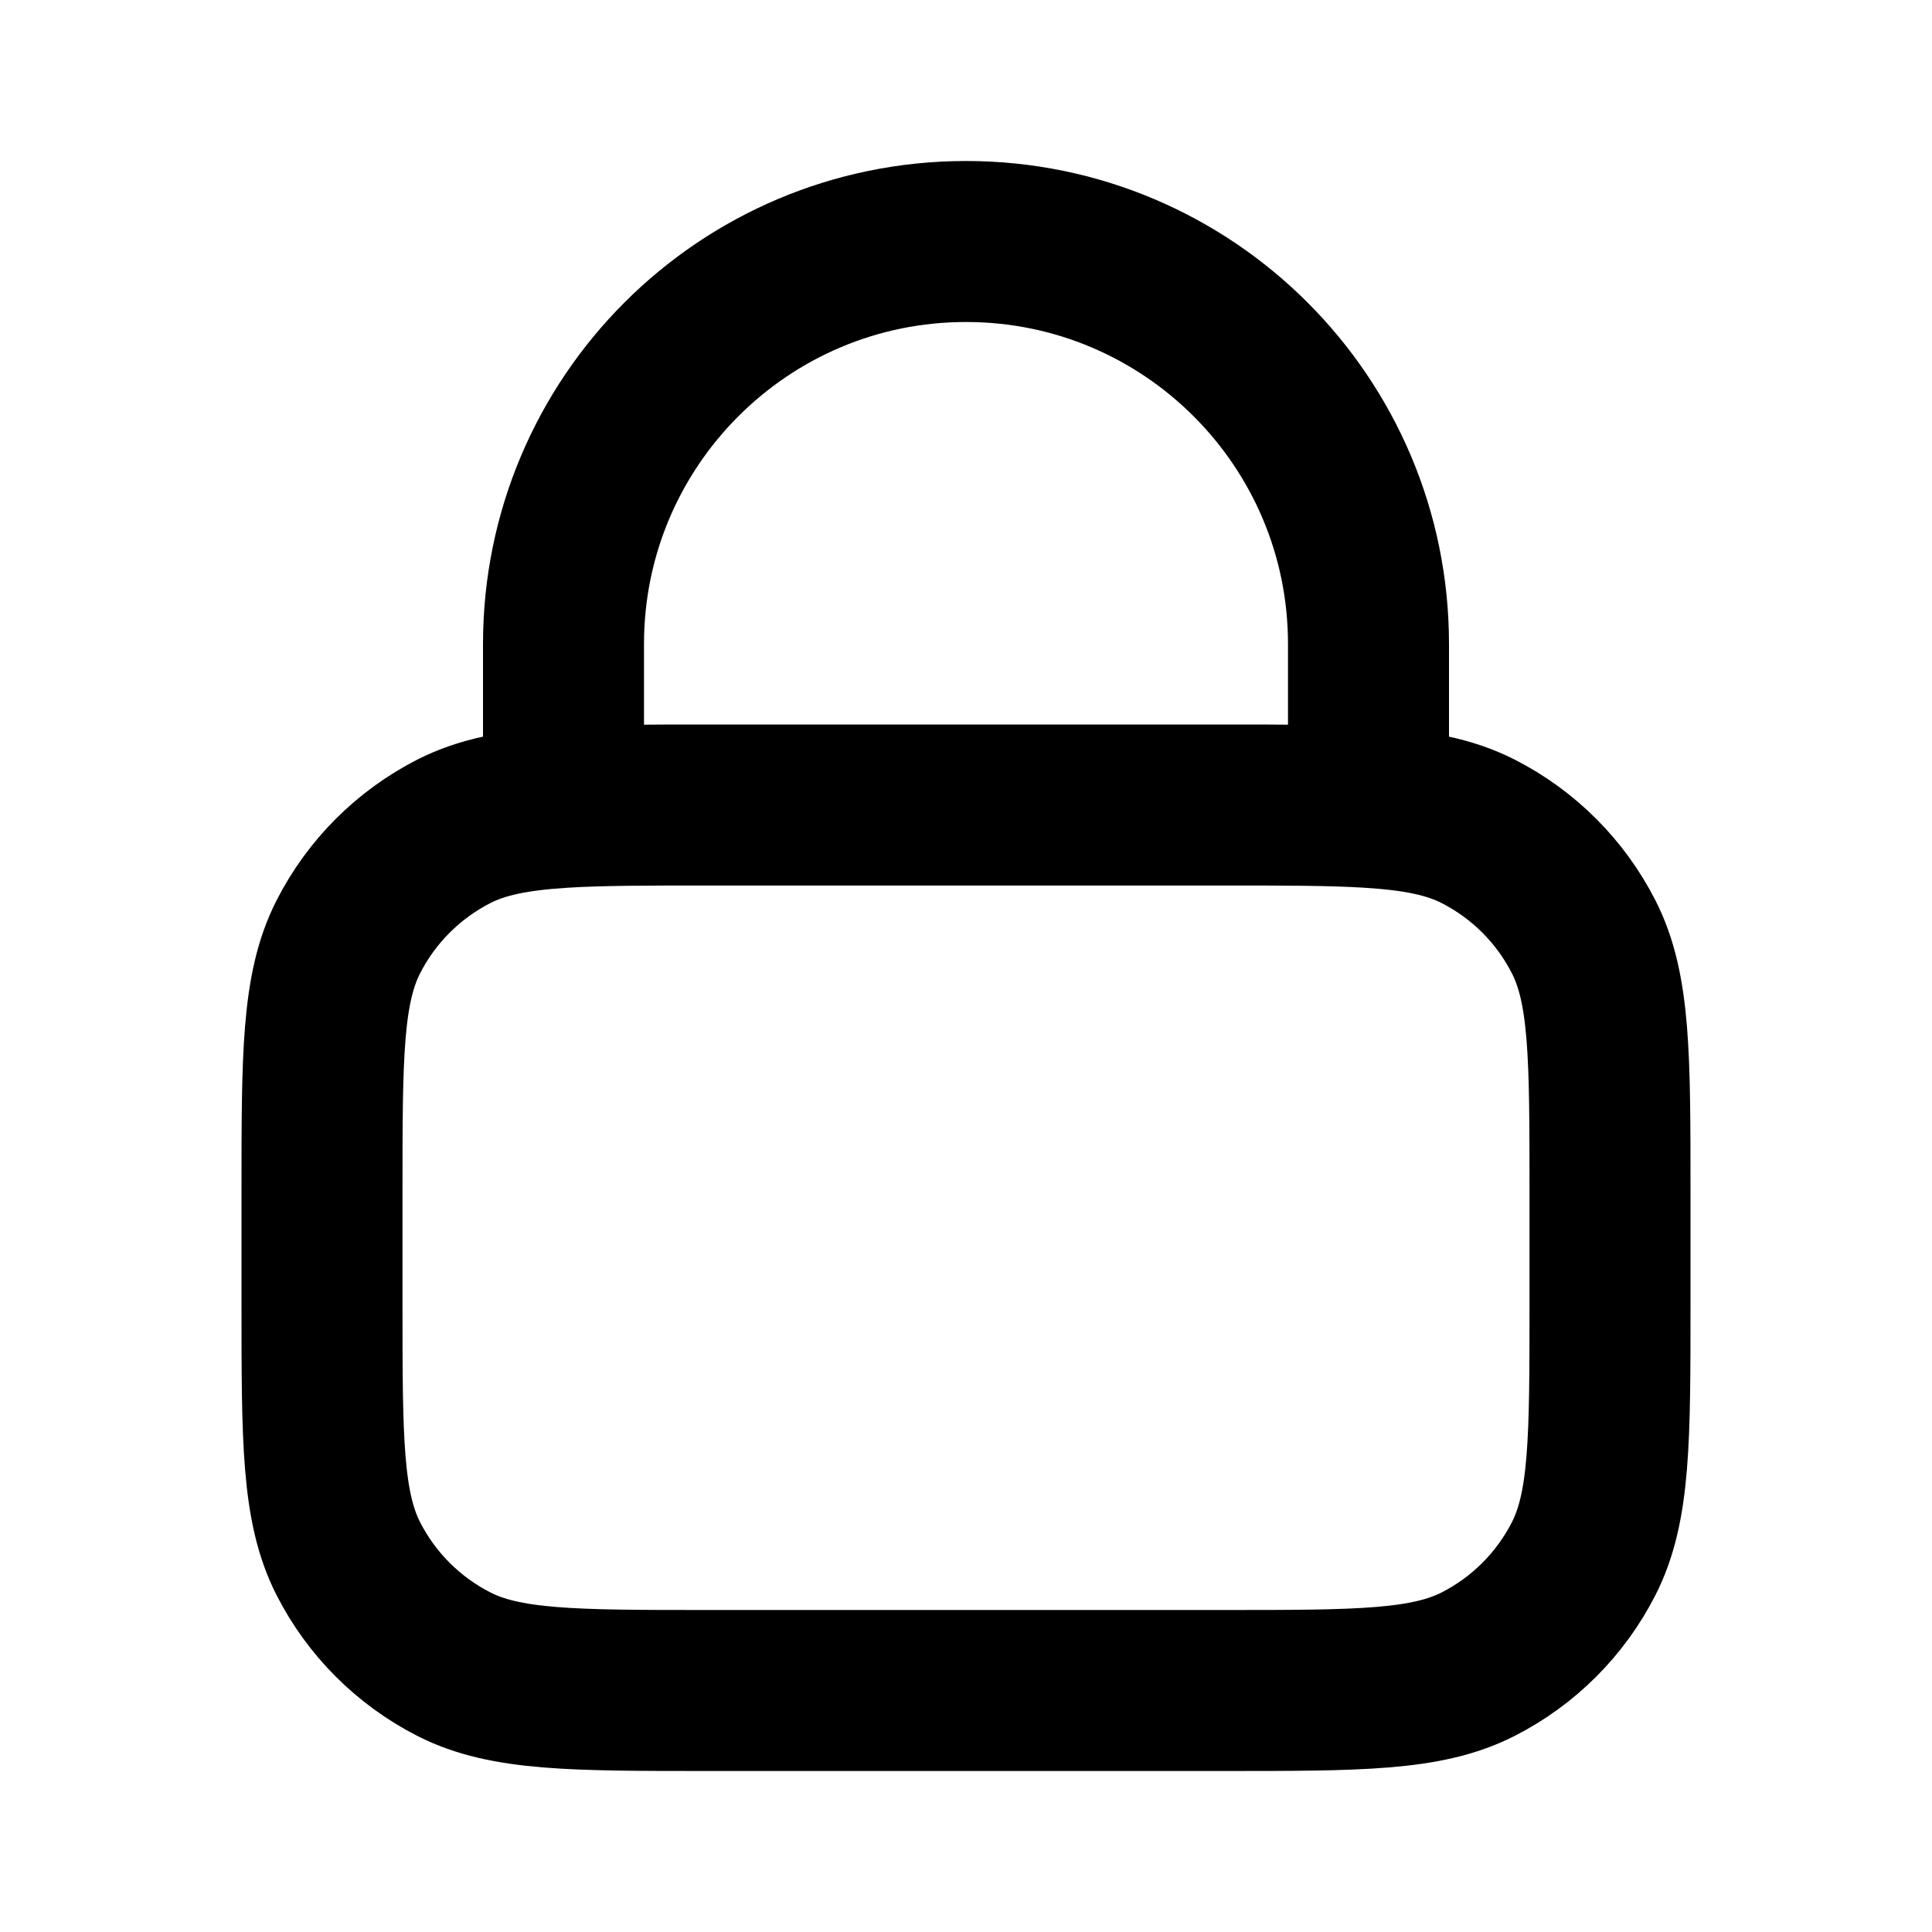
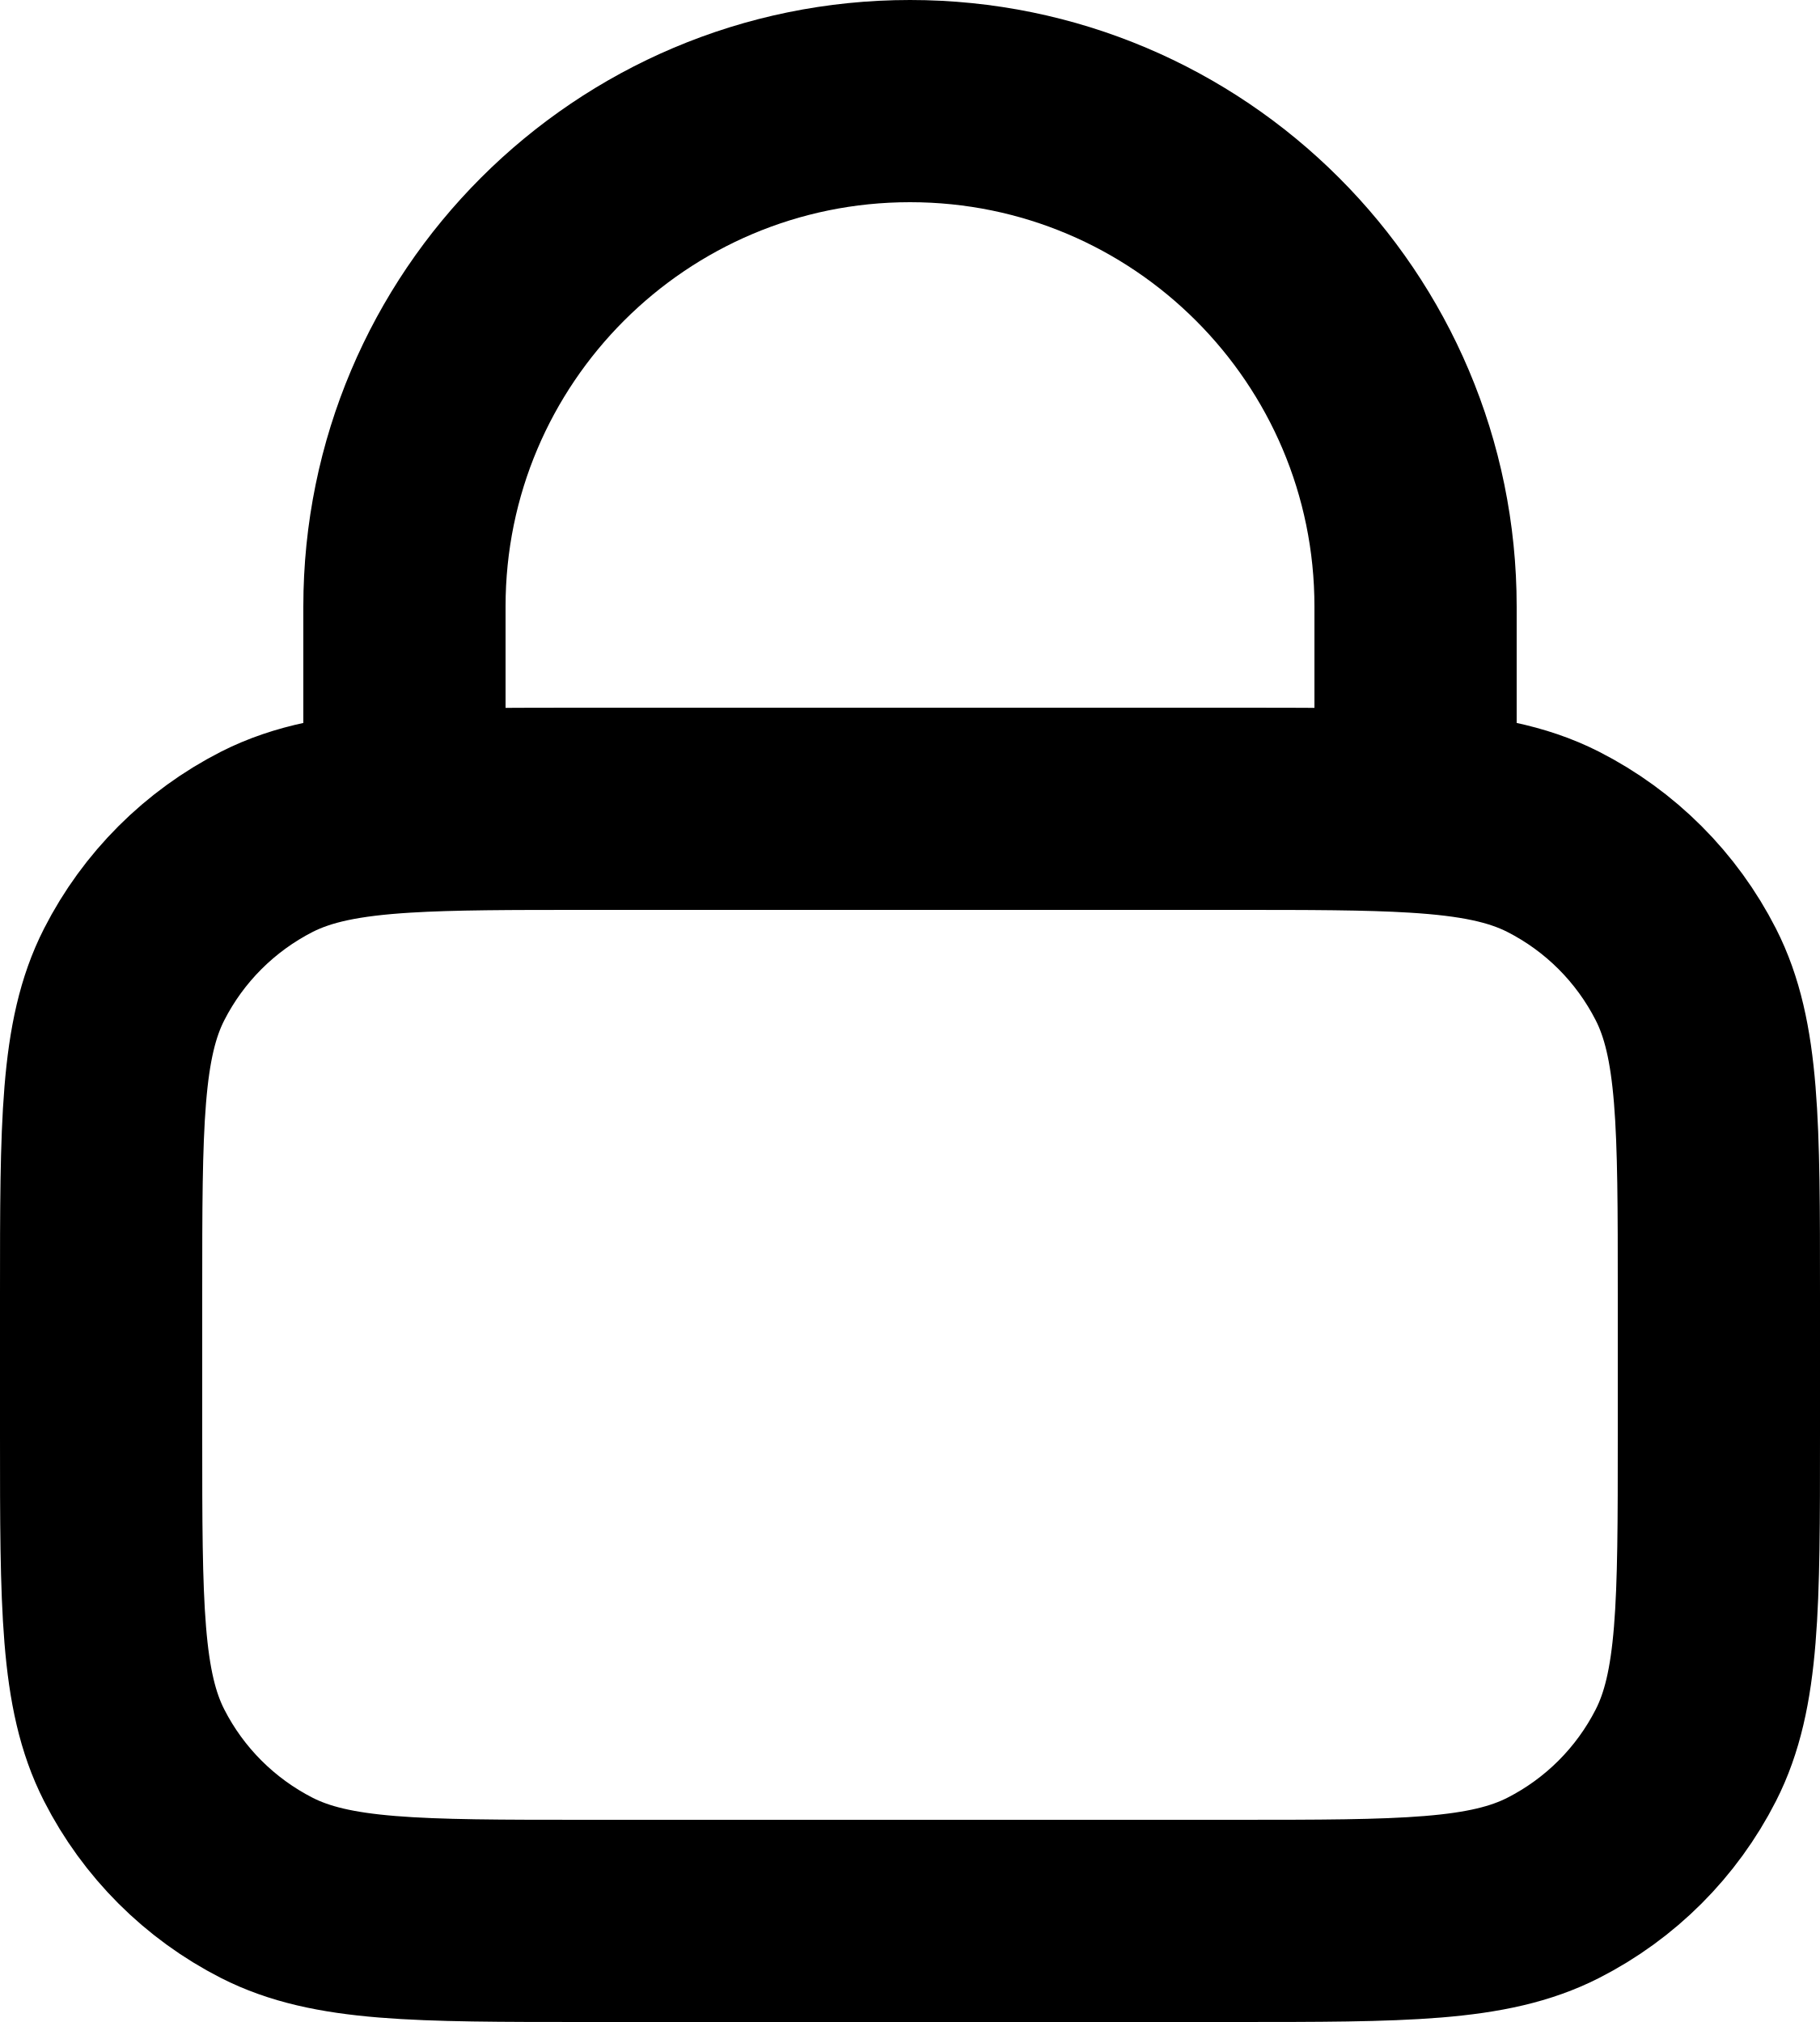
- <svg xmlns="http://www.w3.org/2000/svg" viewBox="0 0 24 24" fill="none">
+ <svg xmlns="http://www.w3.org/2000/svg" viewBox="3 2 18 20" fill="none">
  <path d="M7 10.029C7.471 10 8.053 10 8.8 10H15.2C15.947 10 16.529 10 17 10.029M7 10.029C6.412 10.065 5.994 10.146 5.638 10.327C5.074 10.615 4.615 11.073 4.327 11.638C4 12.28 4 13.12 4 14.8V16.2C4 17.88 4 18.72 4.327 19.362C4.615 19.927 5.074 20.385 5.638 20.673C6.28 21 7.12 21 8.8 21H15.2C16.88 21 17.72 21 18.362 20.673C18.927 20.385 19.385 19.927 19.673 19.362C20 18.72 20 17.88 20 16.2V14.8C20 13.12 20 12.28 19.673 11.638C19.385 11.073 18.927 10.615 18.362 10.327C18.006 10.146 17.588 10.065 17 10.029M7 10.029V8C7 5.239 9.239 3 12 3C14.761 3 17 5.239 17 8V10.029" stroke="#000000" stroke-width="2" stroke-linecap="round" stroke-linejoin="round" />
</svg>
